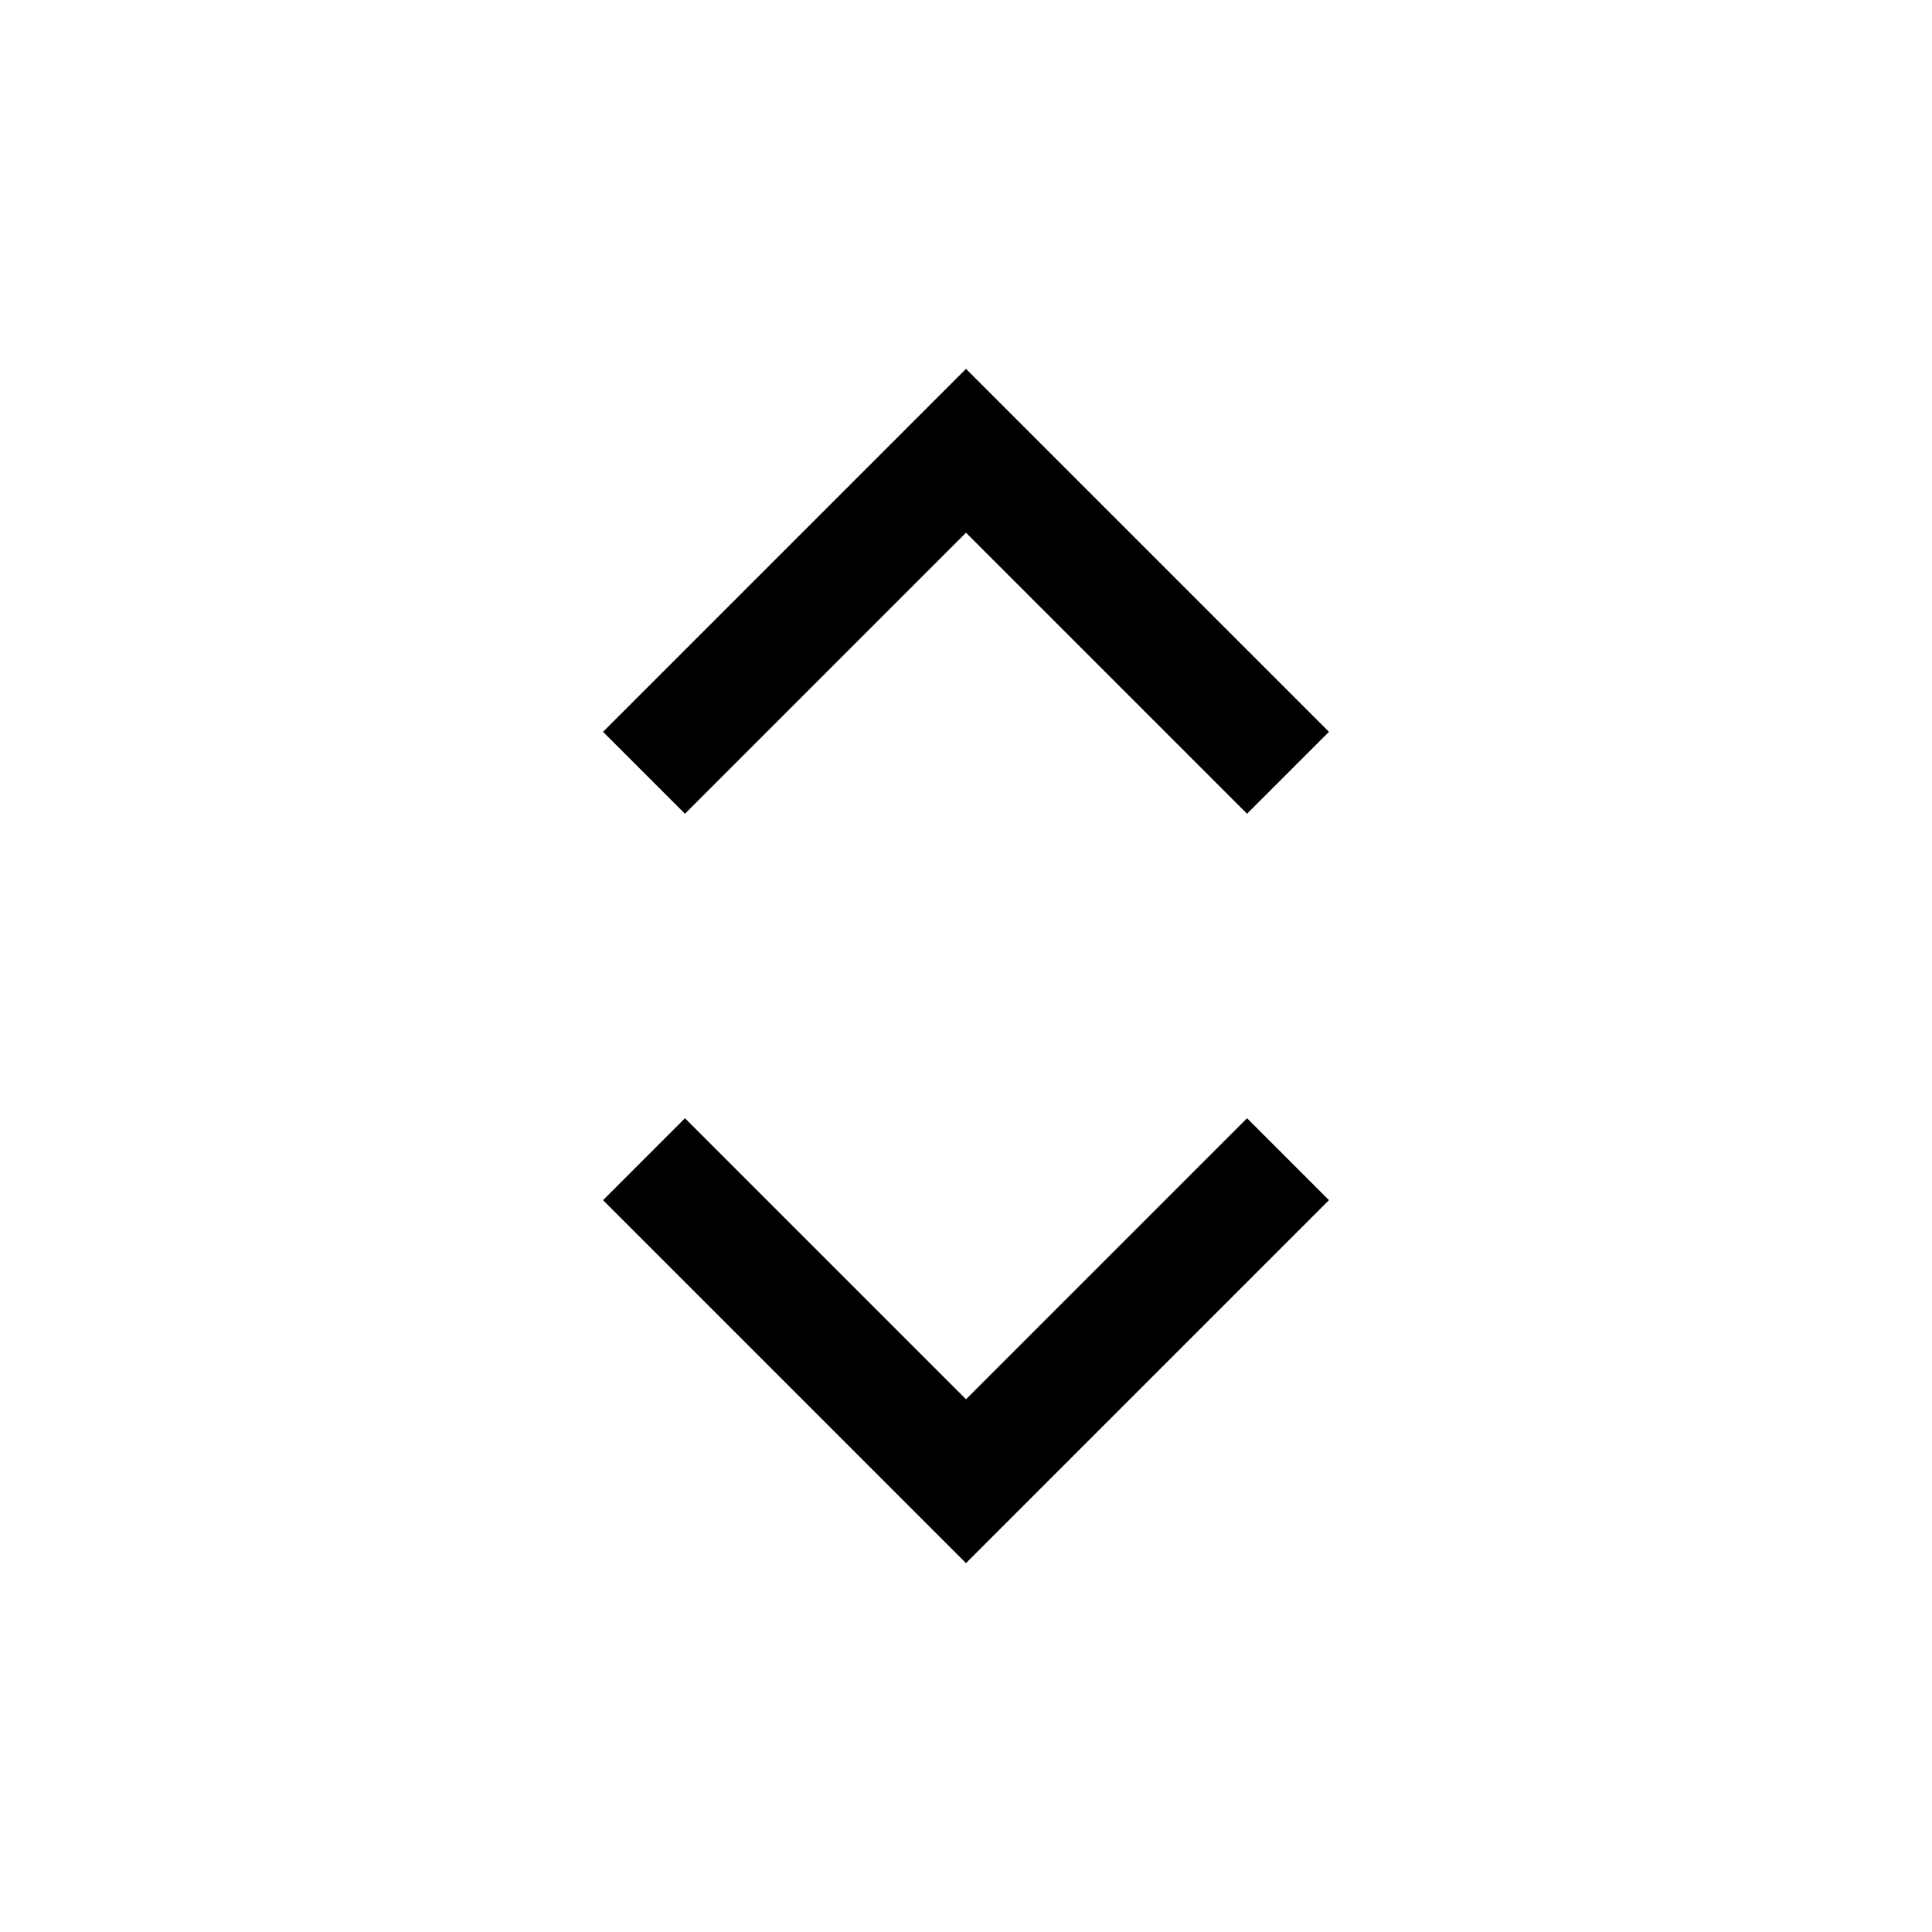
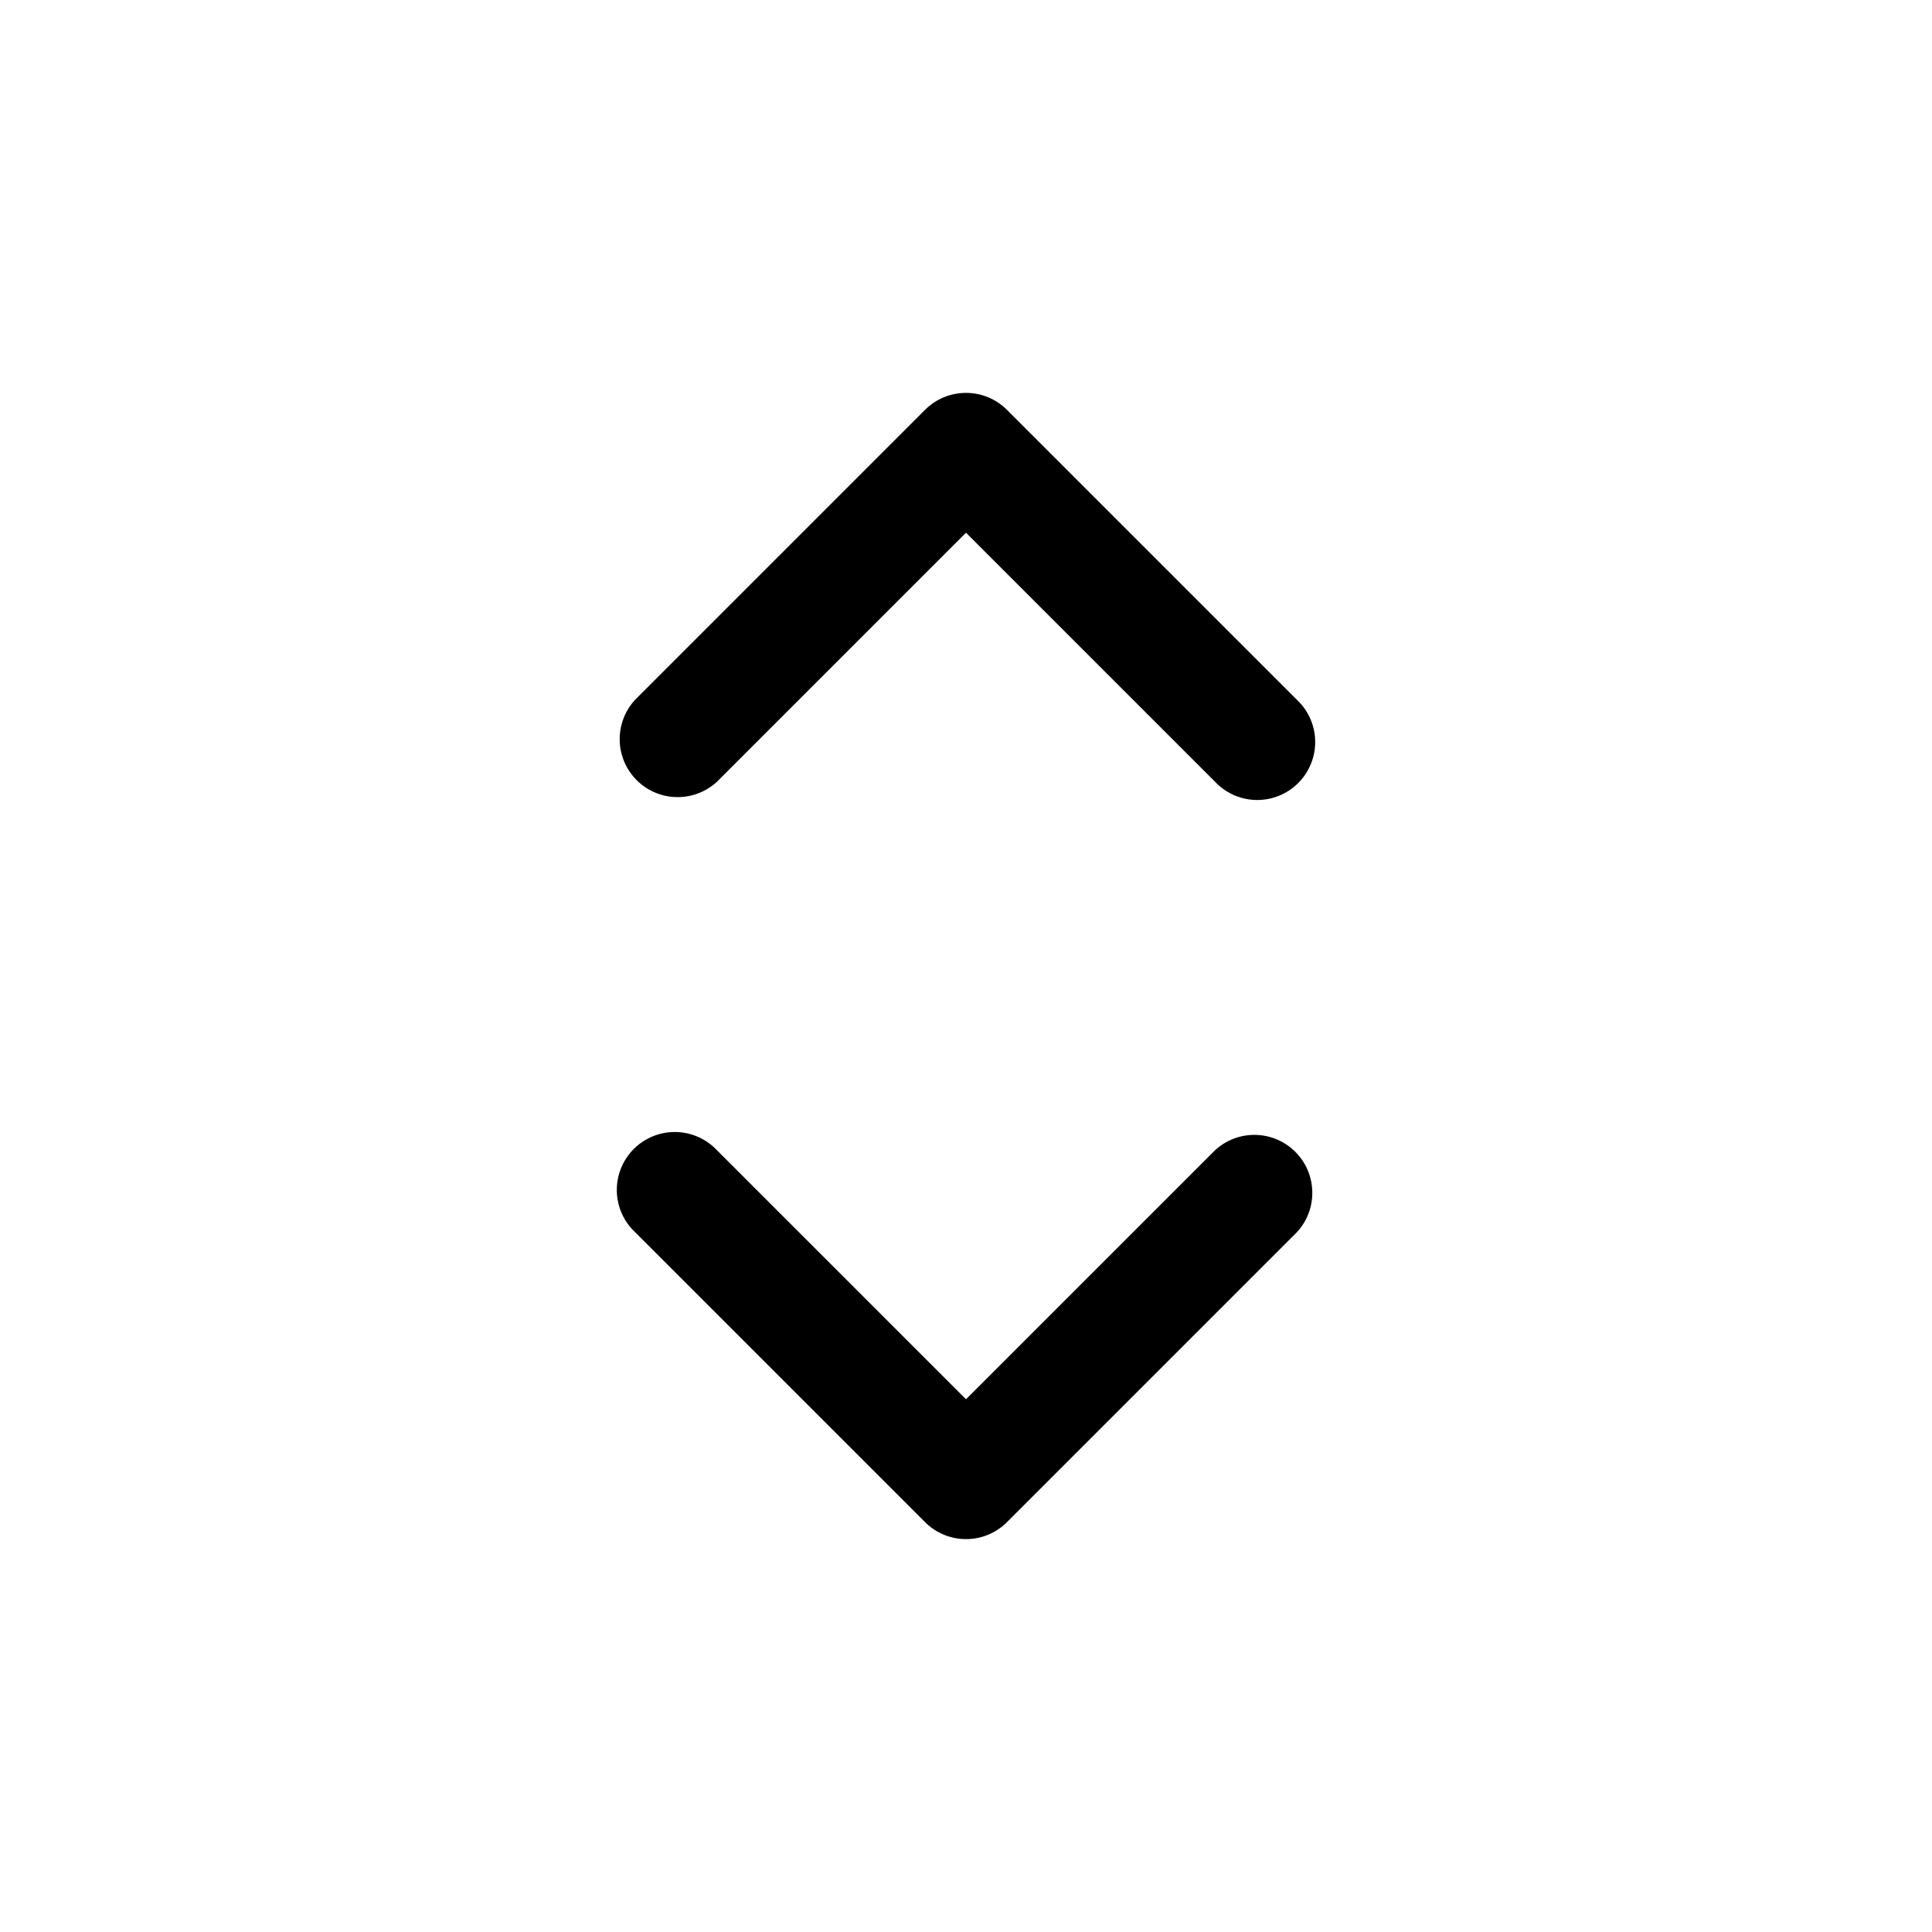
<svg xmlns="http://www.w3.org/2000/svg" width="15" height="15" fill="none">
-   <path fill-rule="evenodd" clip-rule="evenodd" d="M5.318 6.318L7.5 4.136l2.182 2.182.636-.636-2.5-2.5-.318-.318-.318.318-2.5 2.5.636.636zm2.5 5.5l2.5-2.5-.636-.636L7.5 10.864 5.318 8.682l-.636.636 2.5 2.5.318.318.318-.318z" fill="currentColor" />
+   <path fill-rule="evenodd" clip-rule="evenodd" d="M4.932 5.432a.45.45 0 00.636.636L7.5 4.136l1.932 1.932a.45.45 0 10.636-.636l-2.25-2.25a.45.45 0 00-.636 0l-2.25 2.25zm5.136 4.136a.45.45 0 00-.636-.636L7.5 10.864 5.568 8.932a.45.45 0 10-.636.636l2.25 2.25a.45.45 0 00.636 0l2.25-2.25z" fill="currentColor" />
</svg>
